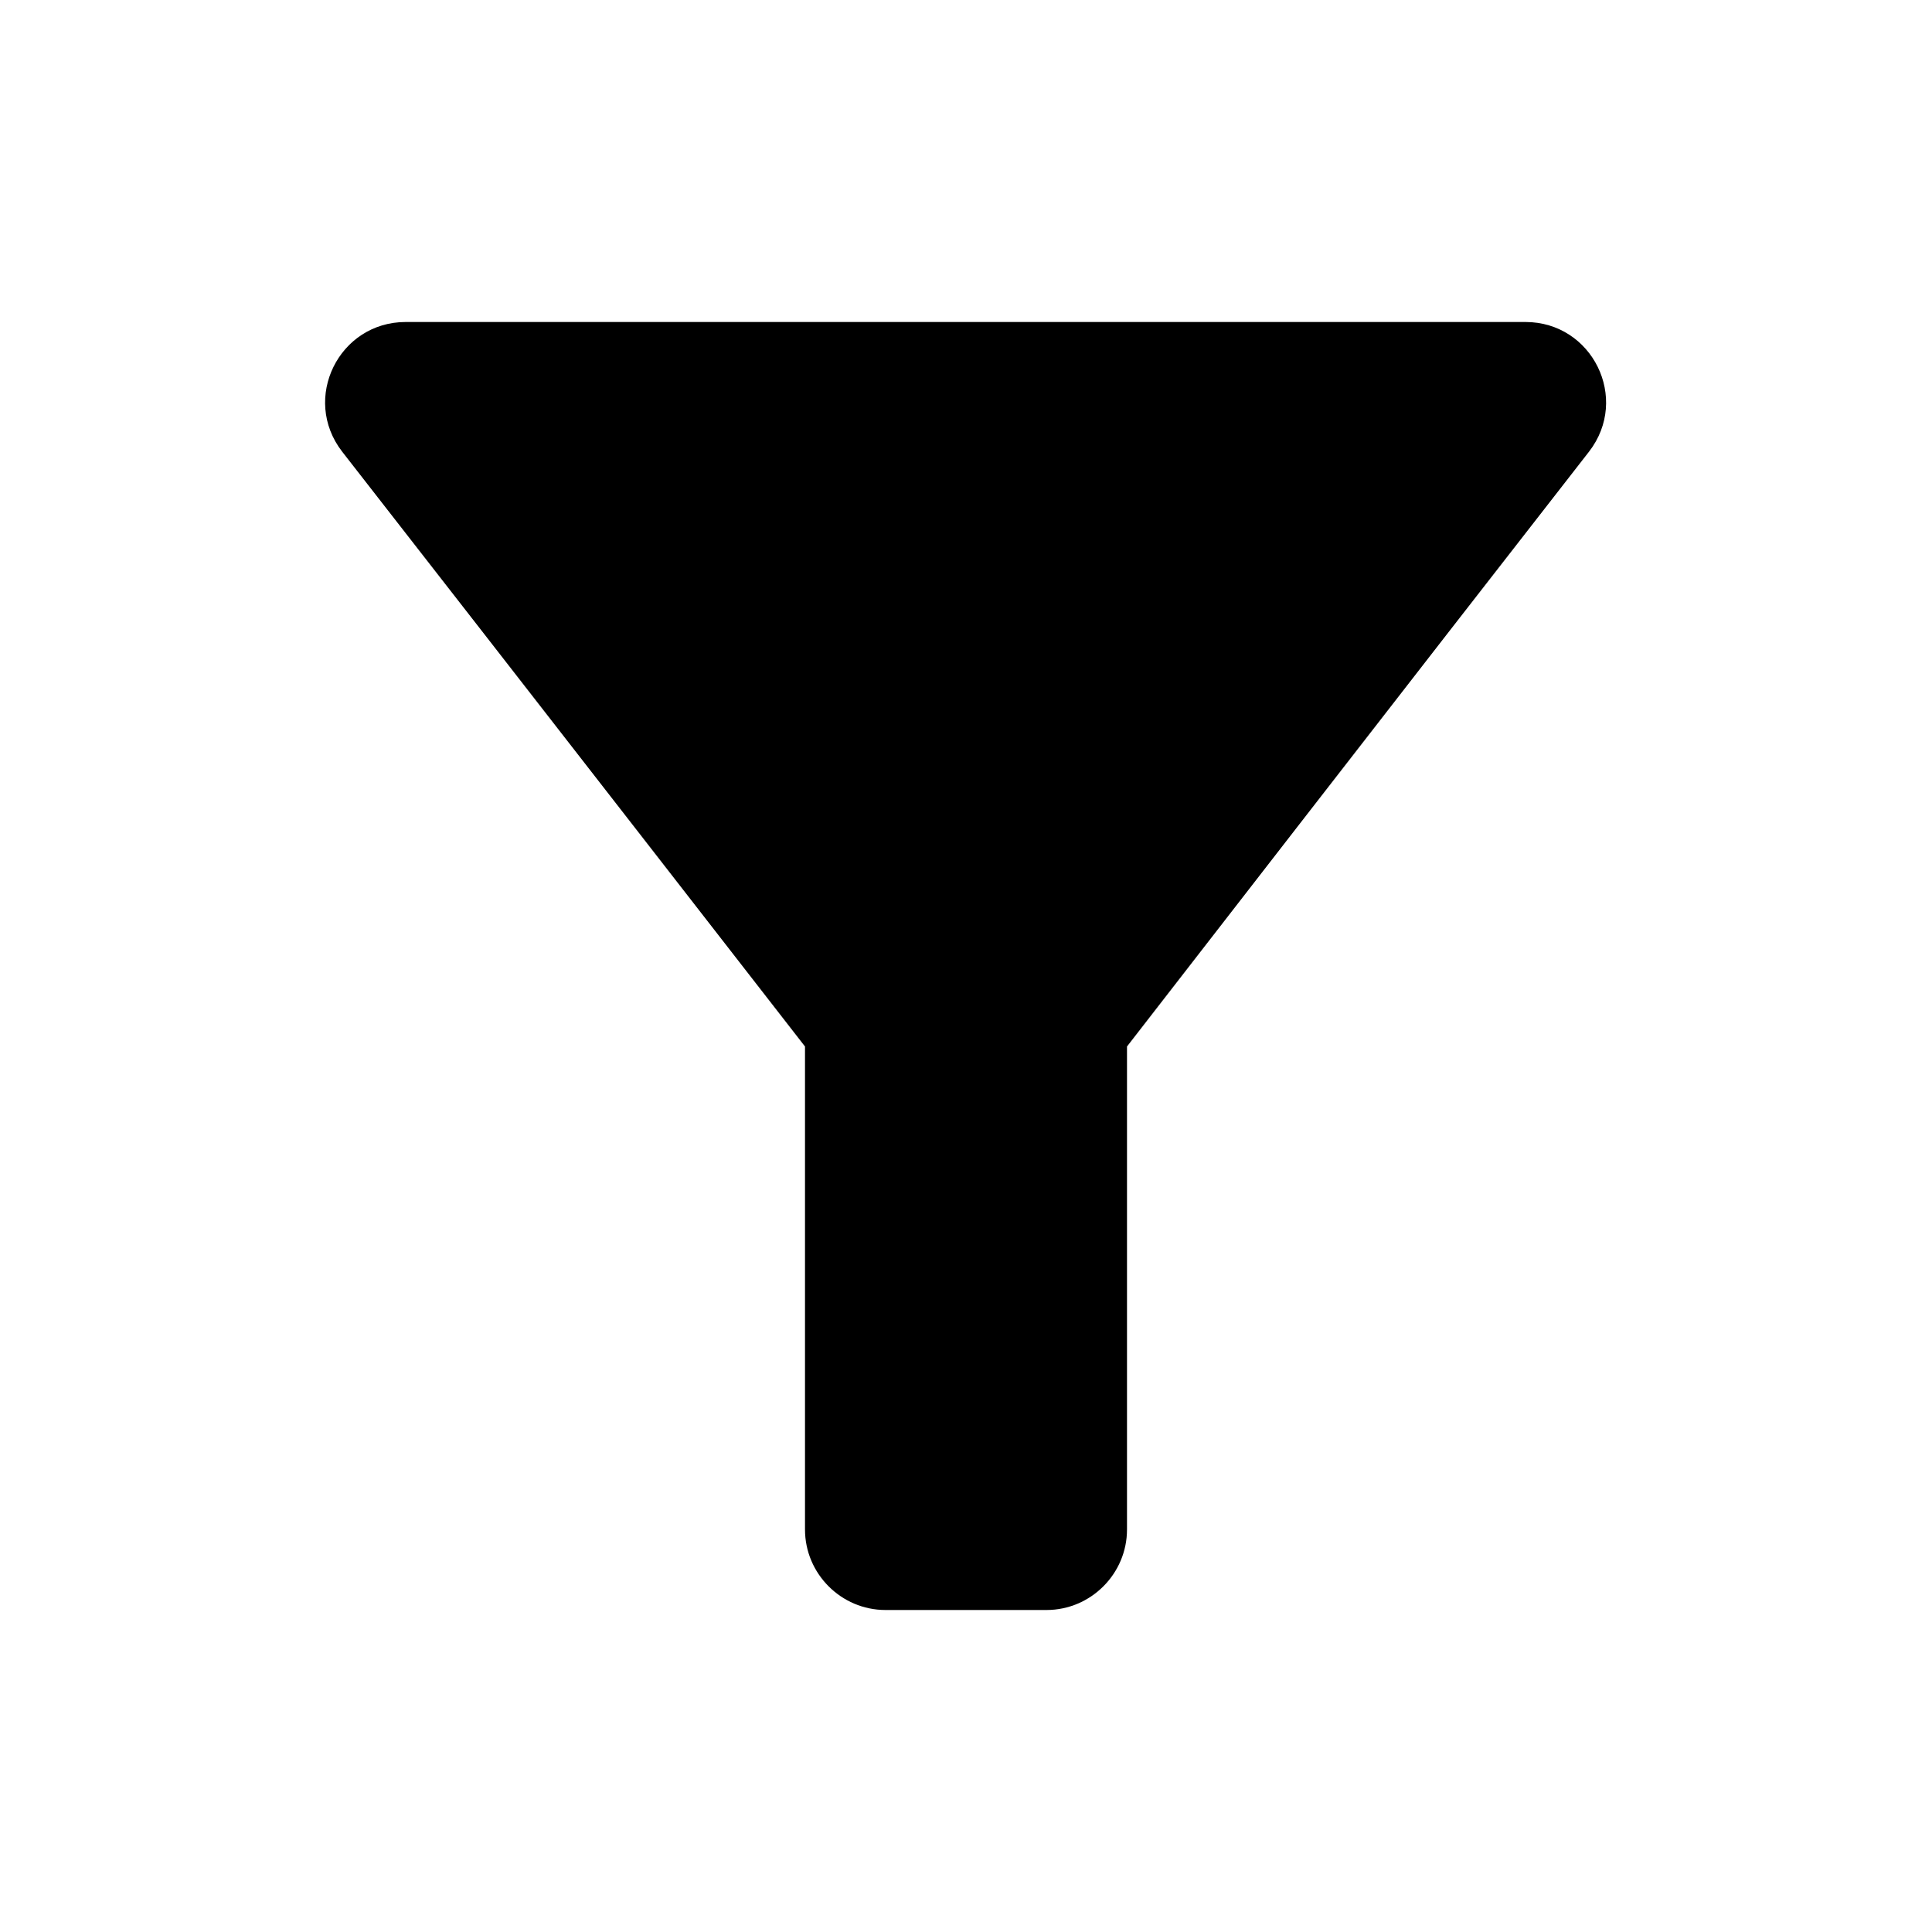
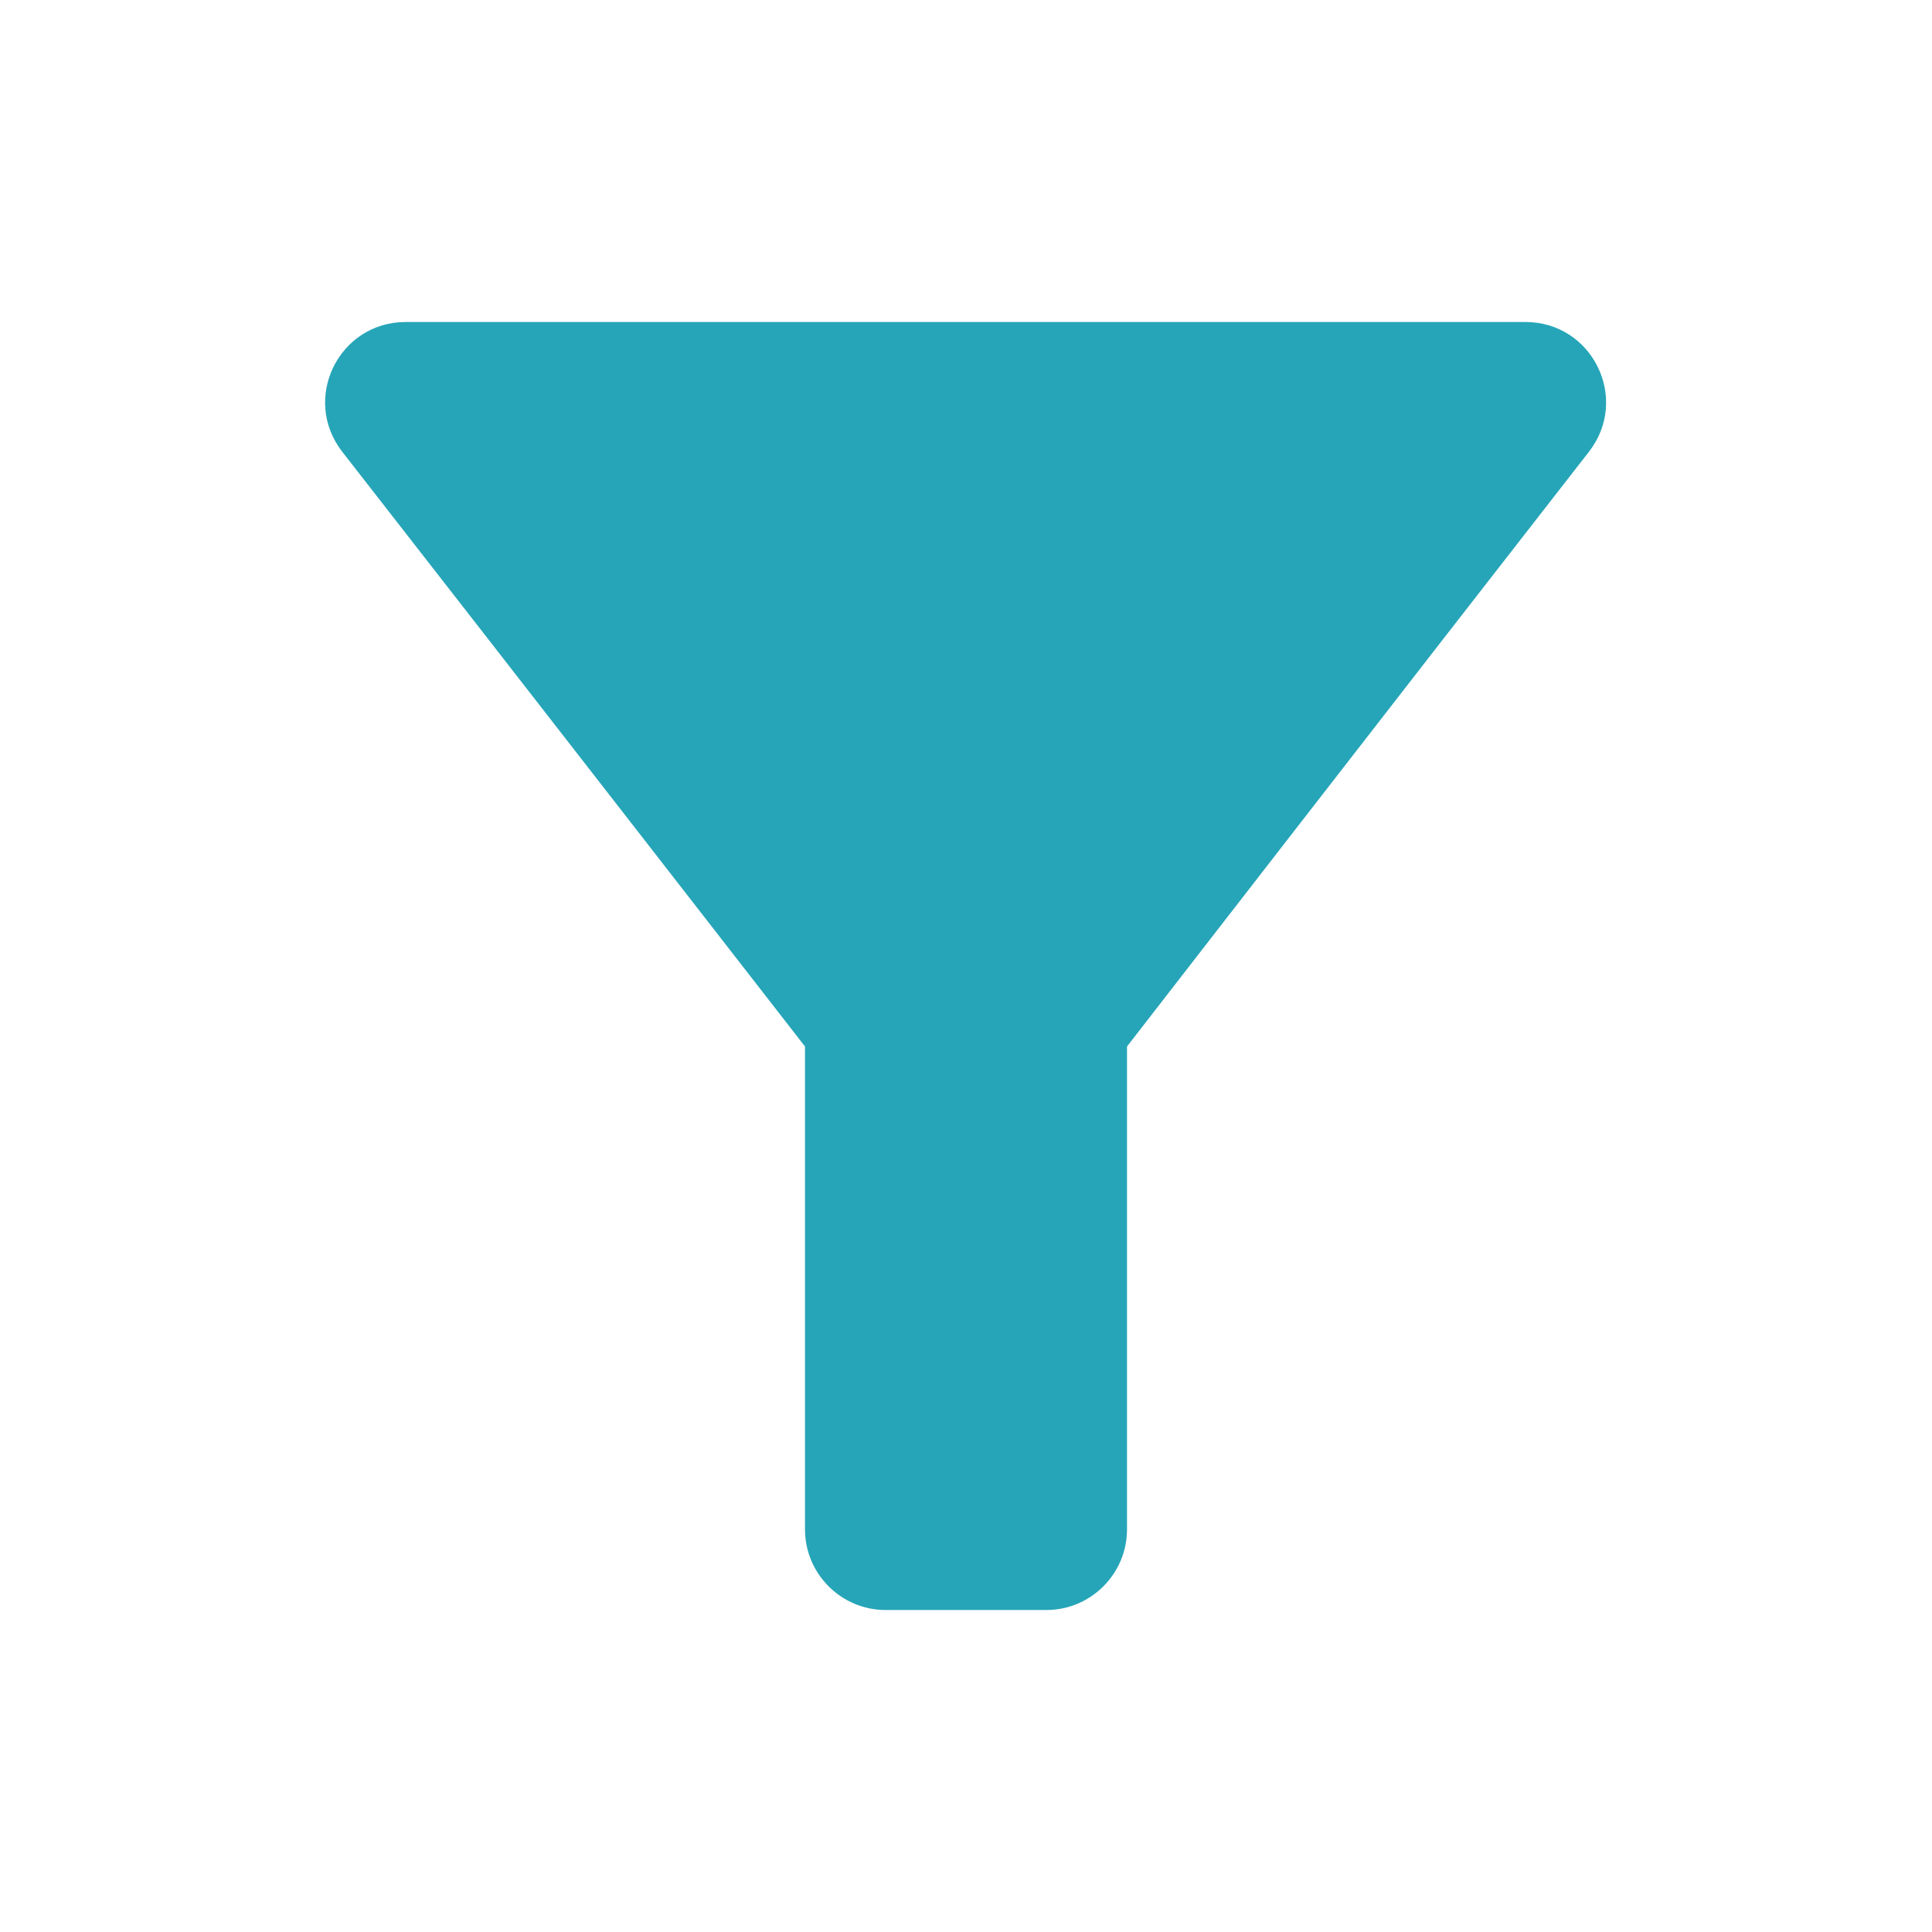
- <svg xmlns="http://www.w3.org/2000/svg" enable-background="new 0 0 24 24" height="24px" viewBox="0 0 24 24" width="24px" fill="#000000">
+ <svg xmlns="http://www.w3.org/2000/svg" enable-background="new 0 0 24 24" height="24px" viewBox="0 0 24 24" width="24px" fill="#26a5b8">
  <g>
    <path d="M0,0h24 M24,24H0" fill="none" />
    <path d="M4.25,5.61C6.27,8.2,10,13,10,13v6c0,0.55,0.45,1,1,1h2c0.55,0,1-0.45,1-1v-6c0,0,3.72-4.8,5.74-7.39 C20.25,4.95,19.78,4,18.95,4H5.04C4.21,4,3.74,4.95,4.25,5.61z" />
    <path d="M0,0h24v24H0V0z" fill="none" />
  </g>
</svg>
